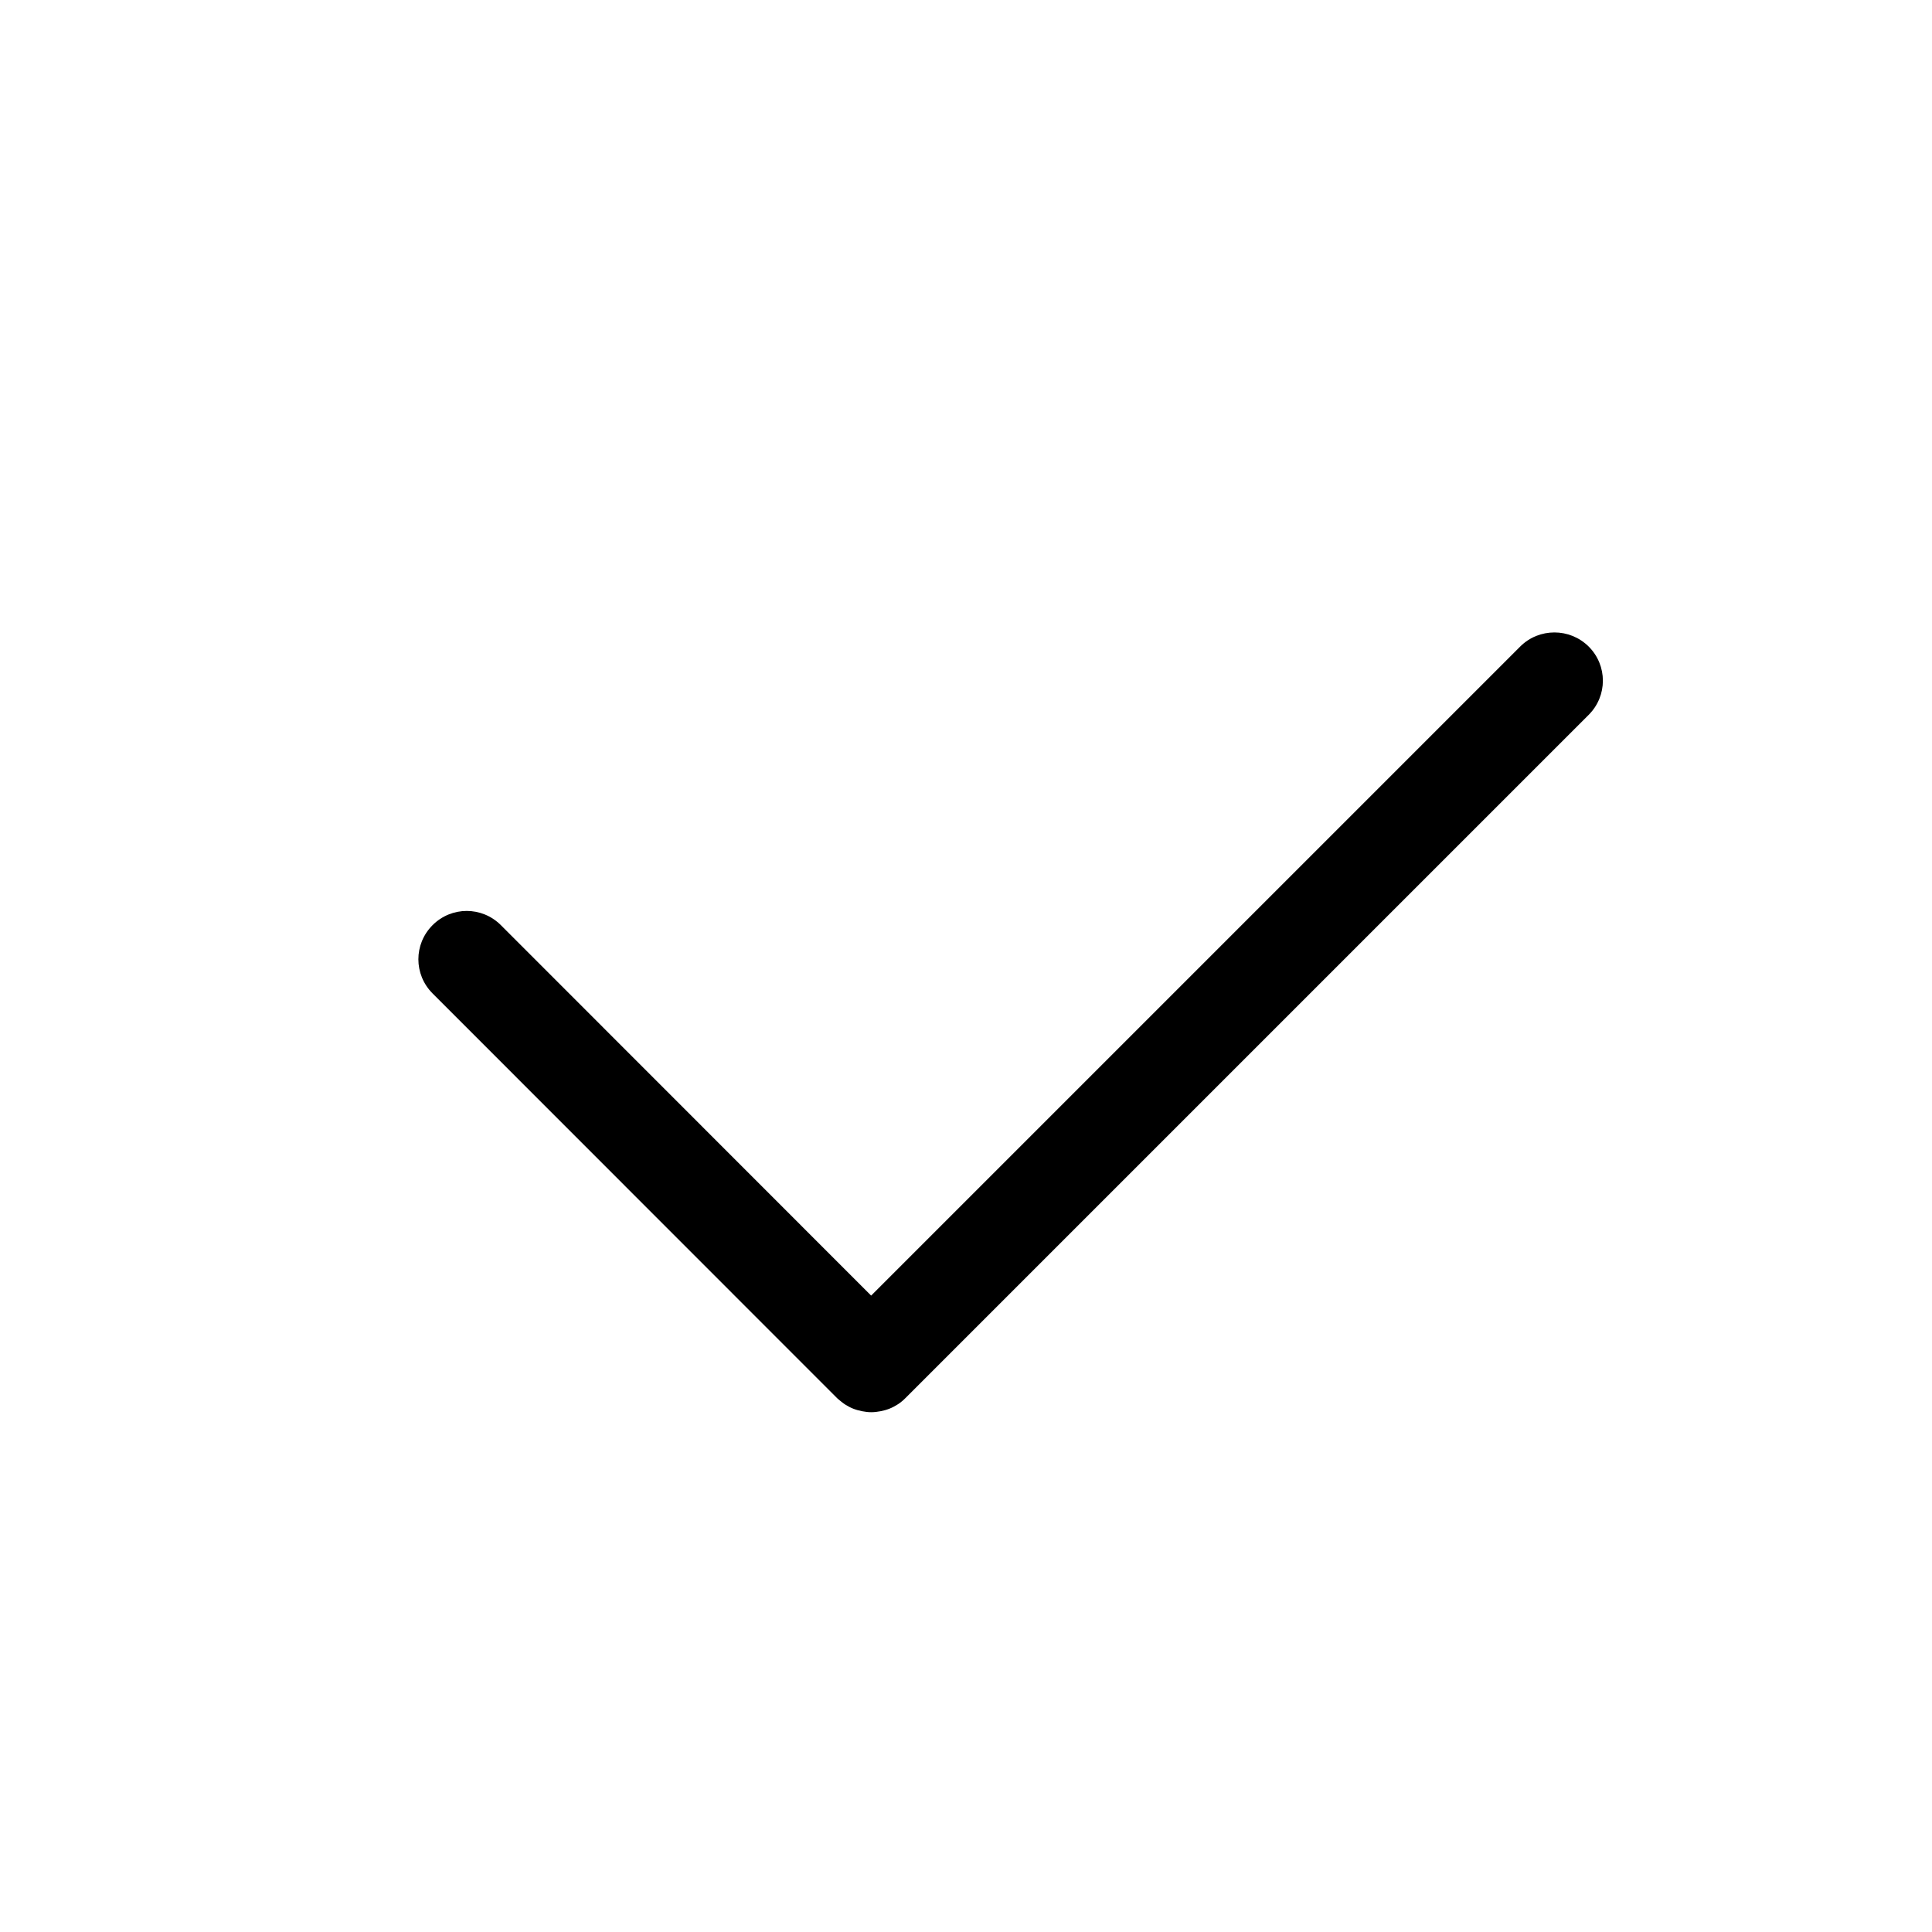
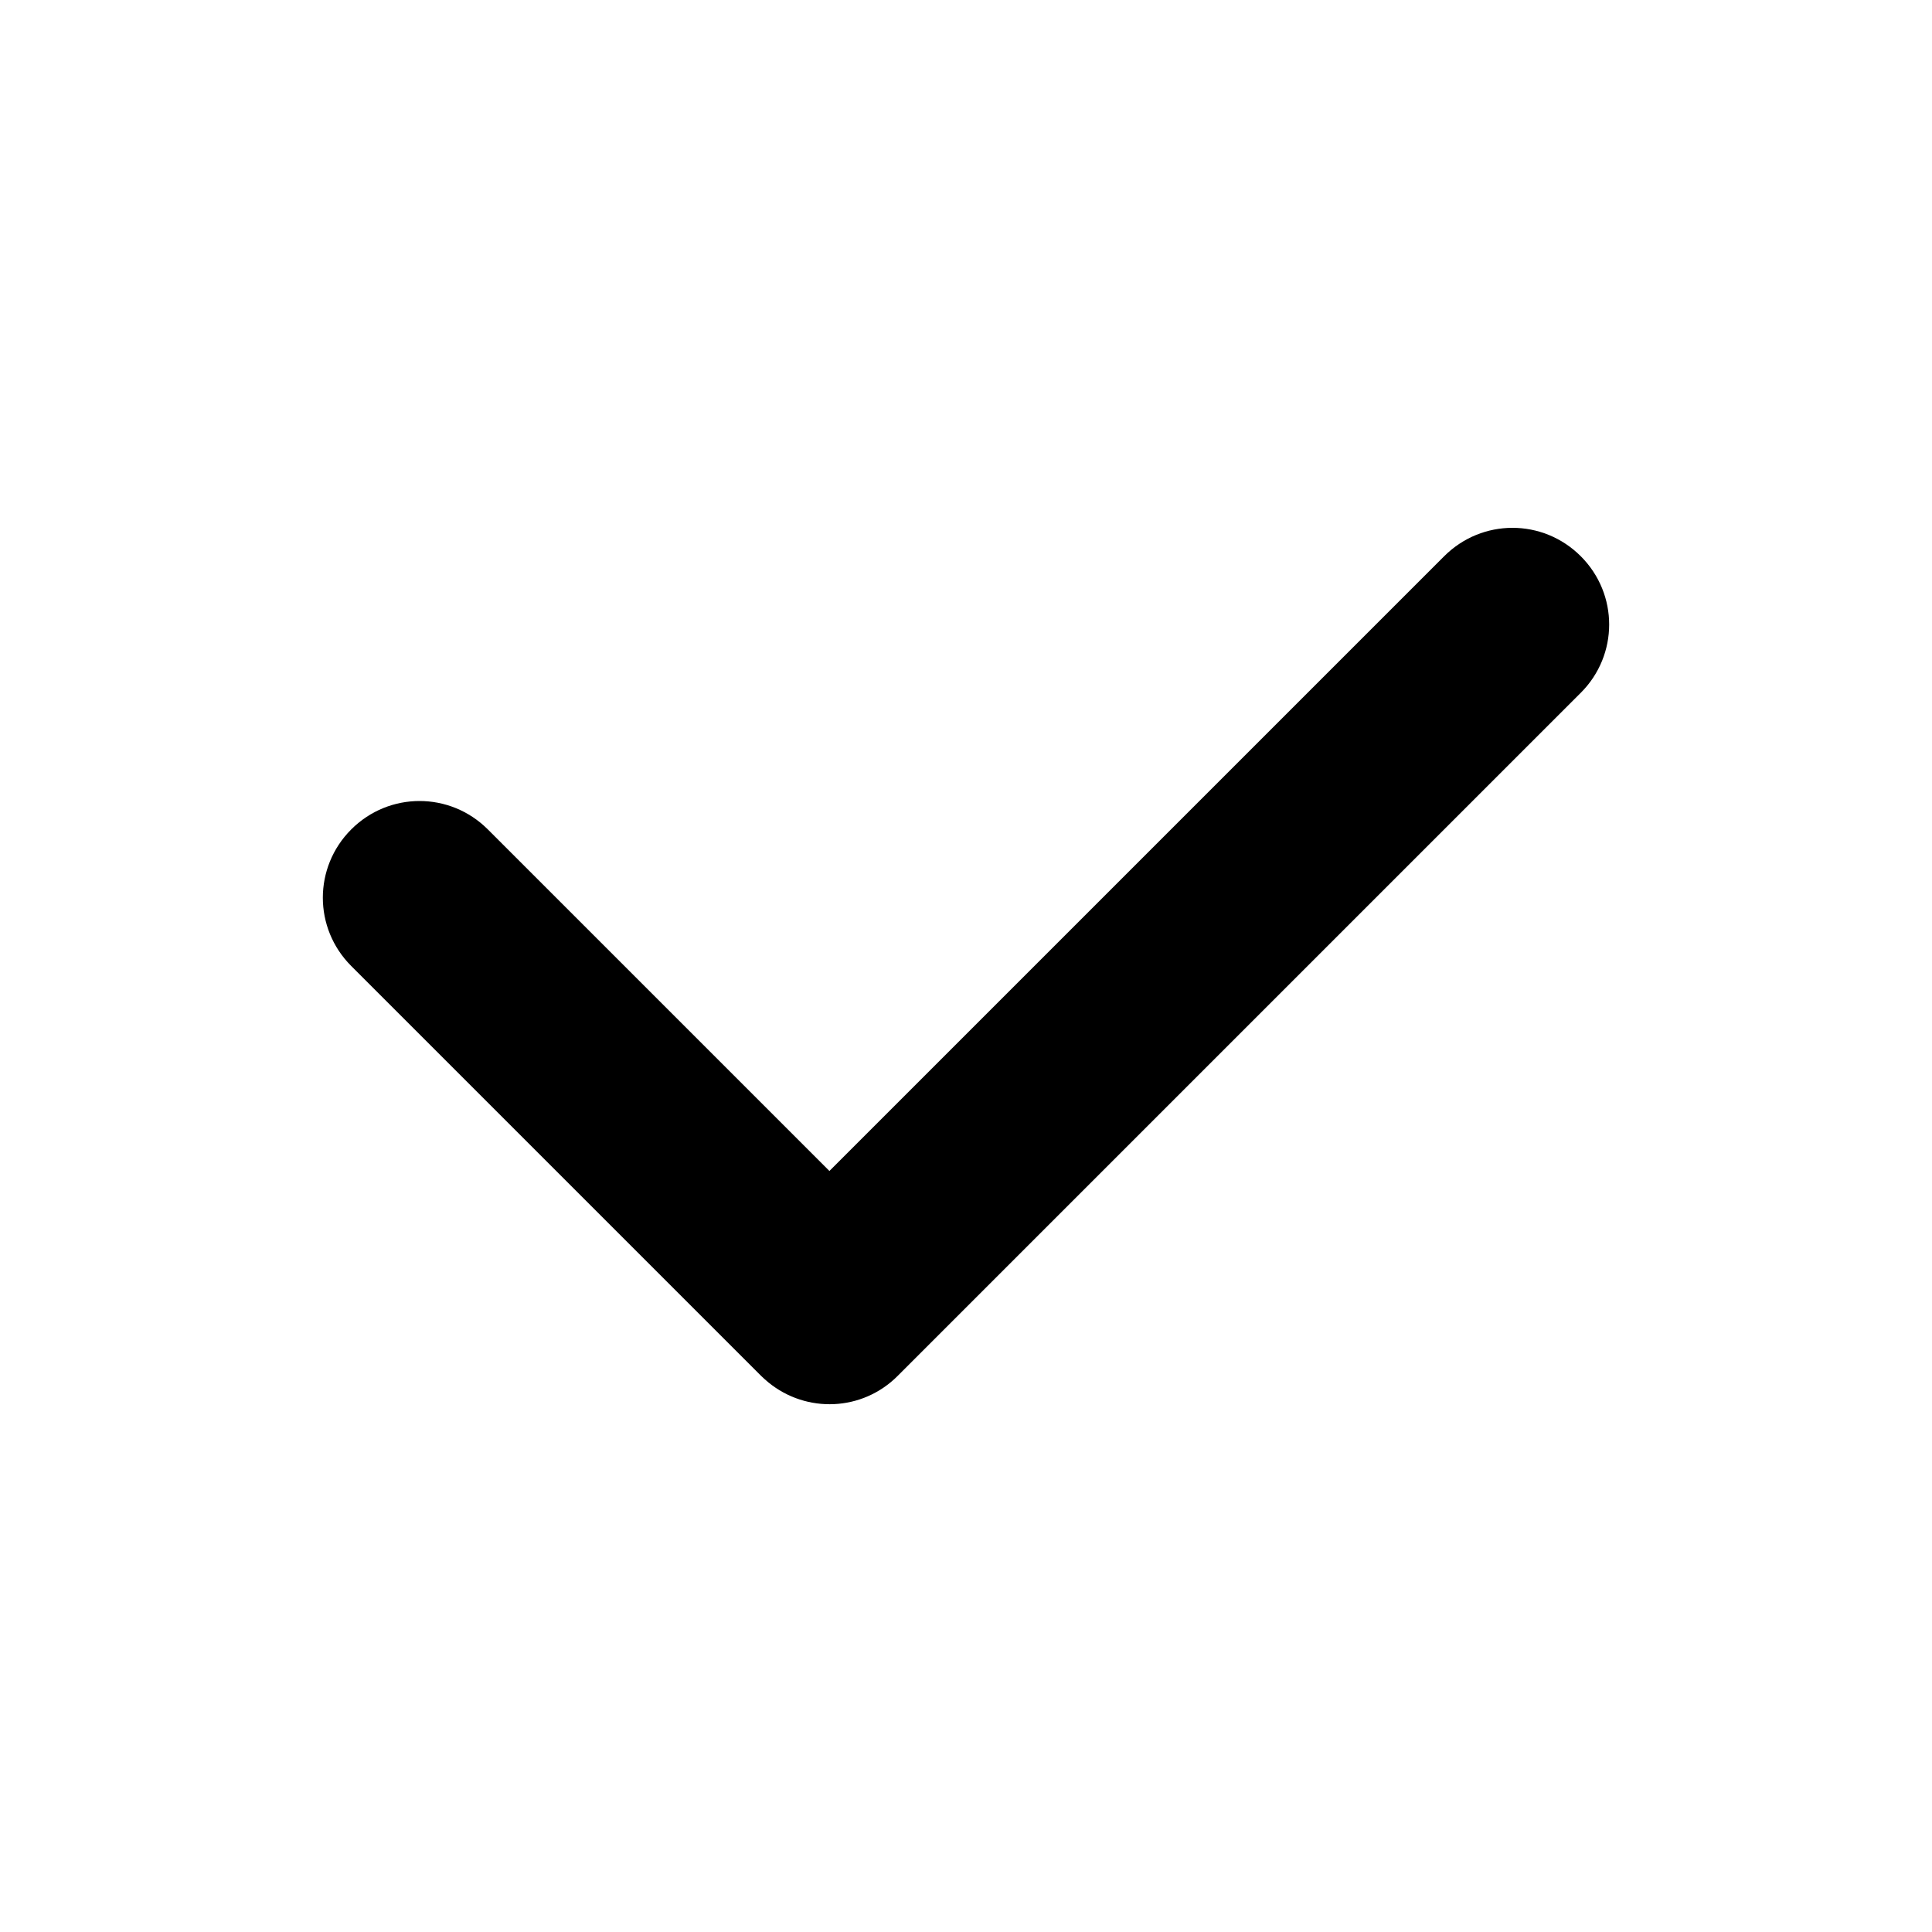
<svg xmlns="http://www.w3.org/2000/svg" width="20" height="20" version="1.1" viewBox="0 0 20 20" id="svg4">
  <defs id="defs8" />
-   <path id="path2" d="m 16.092,6.547 c 0.128,-3.5e-6 0.256,0.049 0.354,0.146 0.196,0.196 0.196,0.511 0,0.707 L 9.373,14.473 c -0.024,0.024 -0.05,0.046 -0.078,0.064 -0.028,0.018 -0.056,0.033 -0.086,0.045 -0.03,0.012 -0.062,0.021 -0.094,0.027 -0.031,0.006 -0.064,0.01 -0.096,0.01 -0.032,0 -0.062,-0.004 -0.094,-0.01 -0.031,-0.006 -0.064,-0.015 -0.094,-0.027 -0.03,-0.012 -0.058,-0.027 -0.086,-0.045 -0.014,-0.009 -0.028,-0.021 -0.041,-0.031 -0.013,-0.011 -0.027,-0.021 -0.039,-0.033 l -4.187,-4.189 c -0.196,-0.196 -0.196,-0.511 5e-7,-0.707 0.196,-0.196 0.511,-0.196 0.707,1e-6 l 3.833,3.835 6.719,-6.719 c 0.098,-0.098 0.226,-0.146 0.354,-0.146 z" />
+   <path id="rect340" d="m 16.364,5.758 c -0.392,-0.392 -1.022,-0.392 -1.414,0 L 8.586,12.122 5.05,8.586 c -0.392,-0.392 -1.022,-0.392 -1.414,0 -0.392,0.392 -0.392,1.022 0,1.414 l 4.243,4.243 c 0.024,0.024 0.05,0.046 0.076,0.068 0.394,0.321 0.971,0.3 1.338,-0.068 L 16.364,7.172 c 0.392,-0.392 0.392,-1.022 0,-1.414 z" />
</svg>
